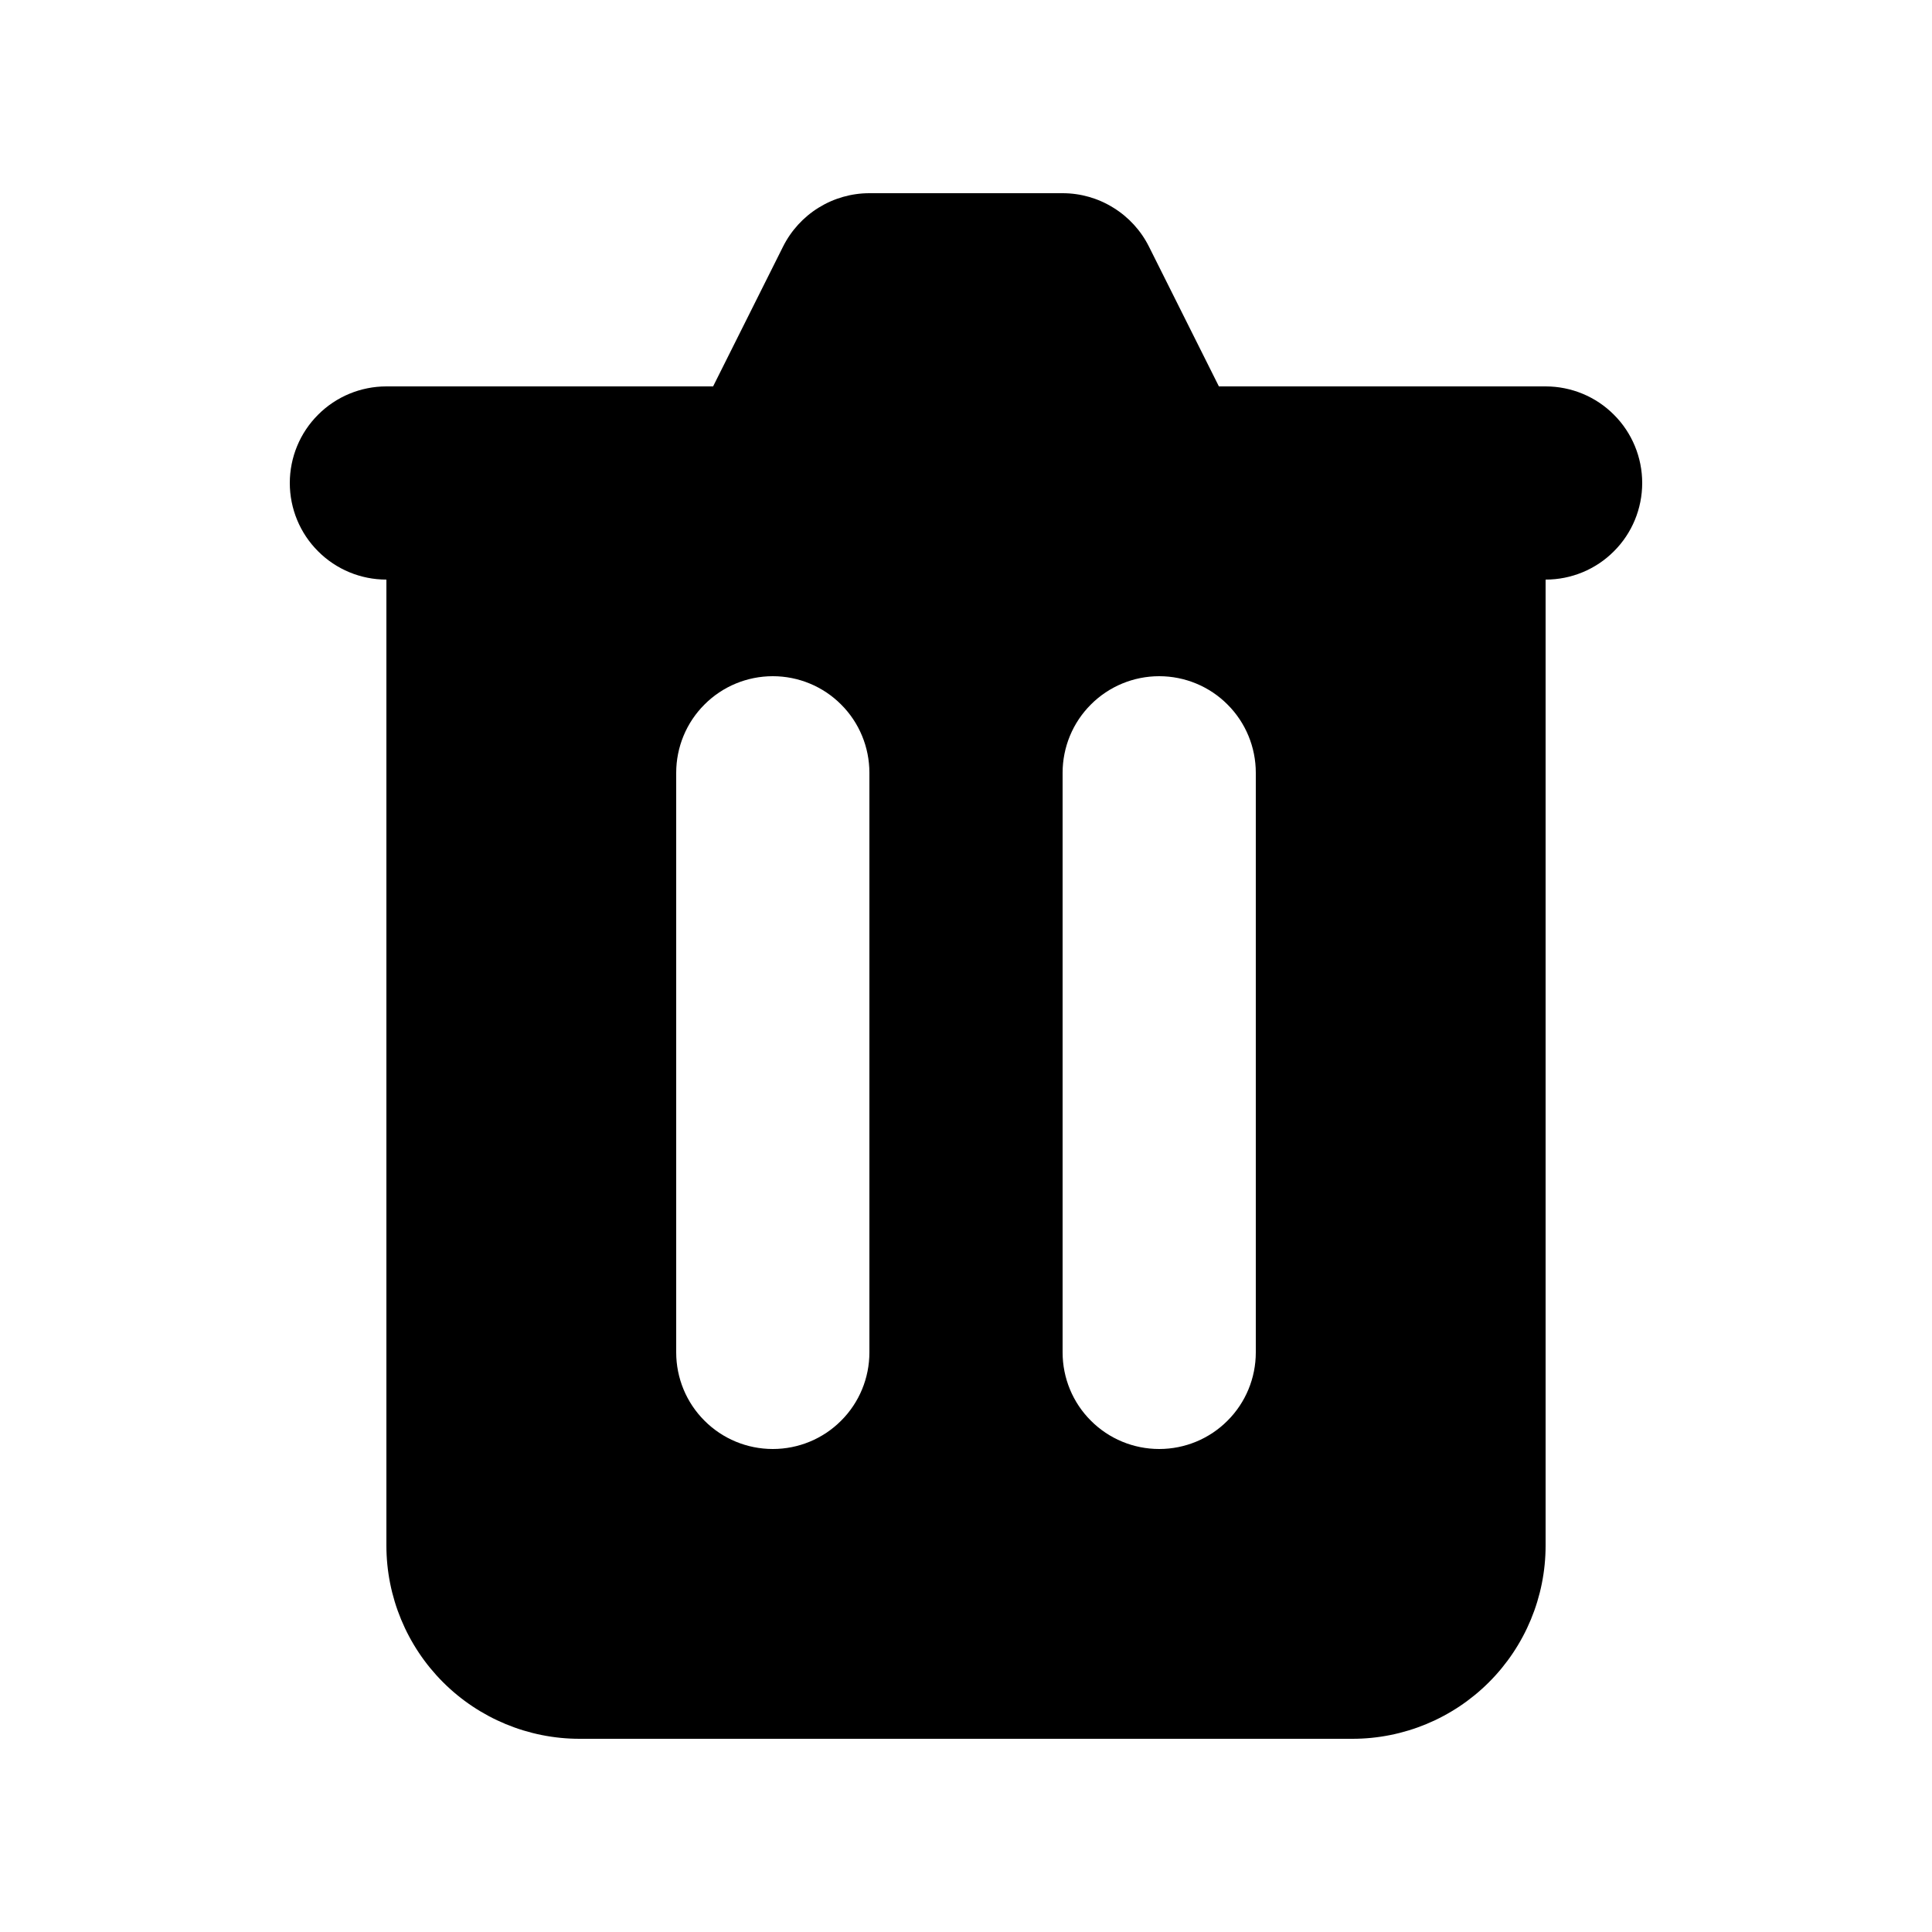
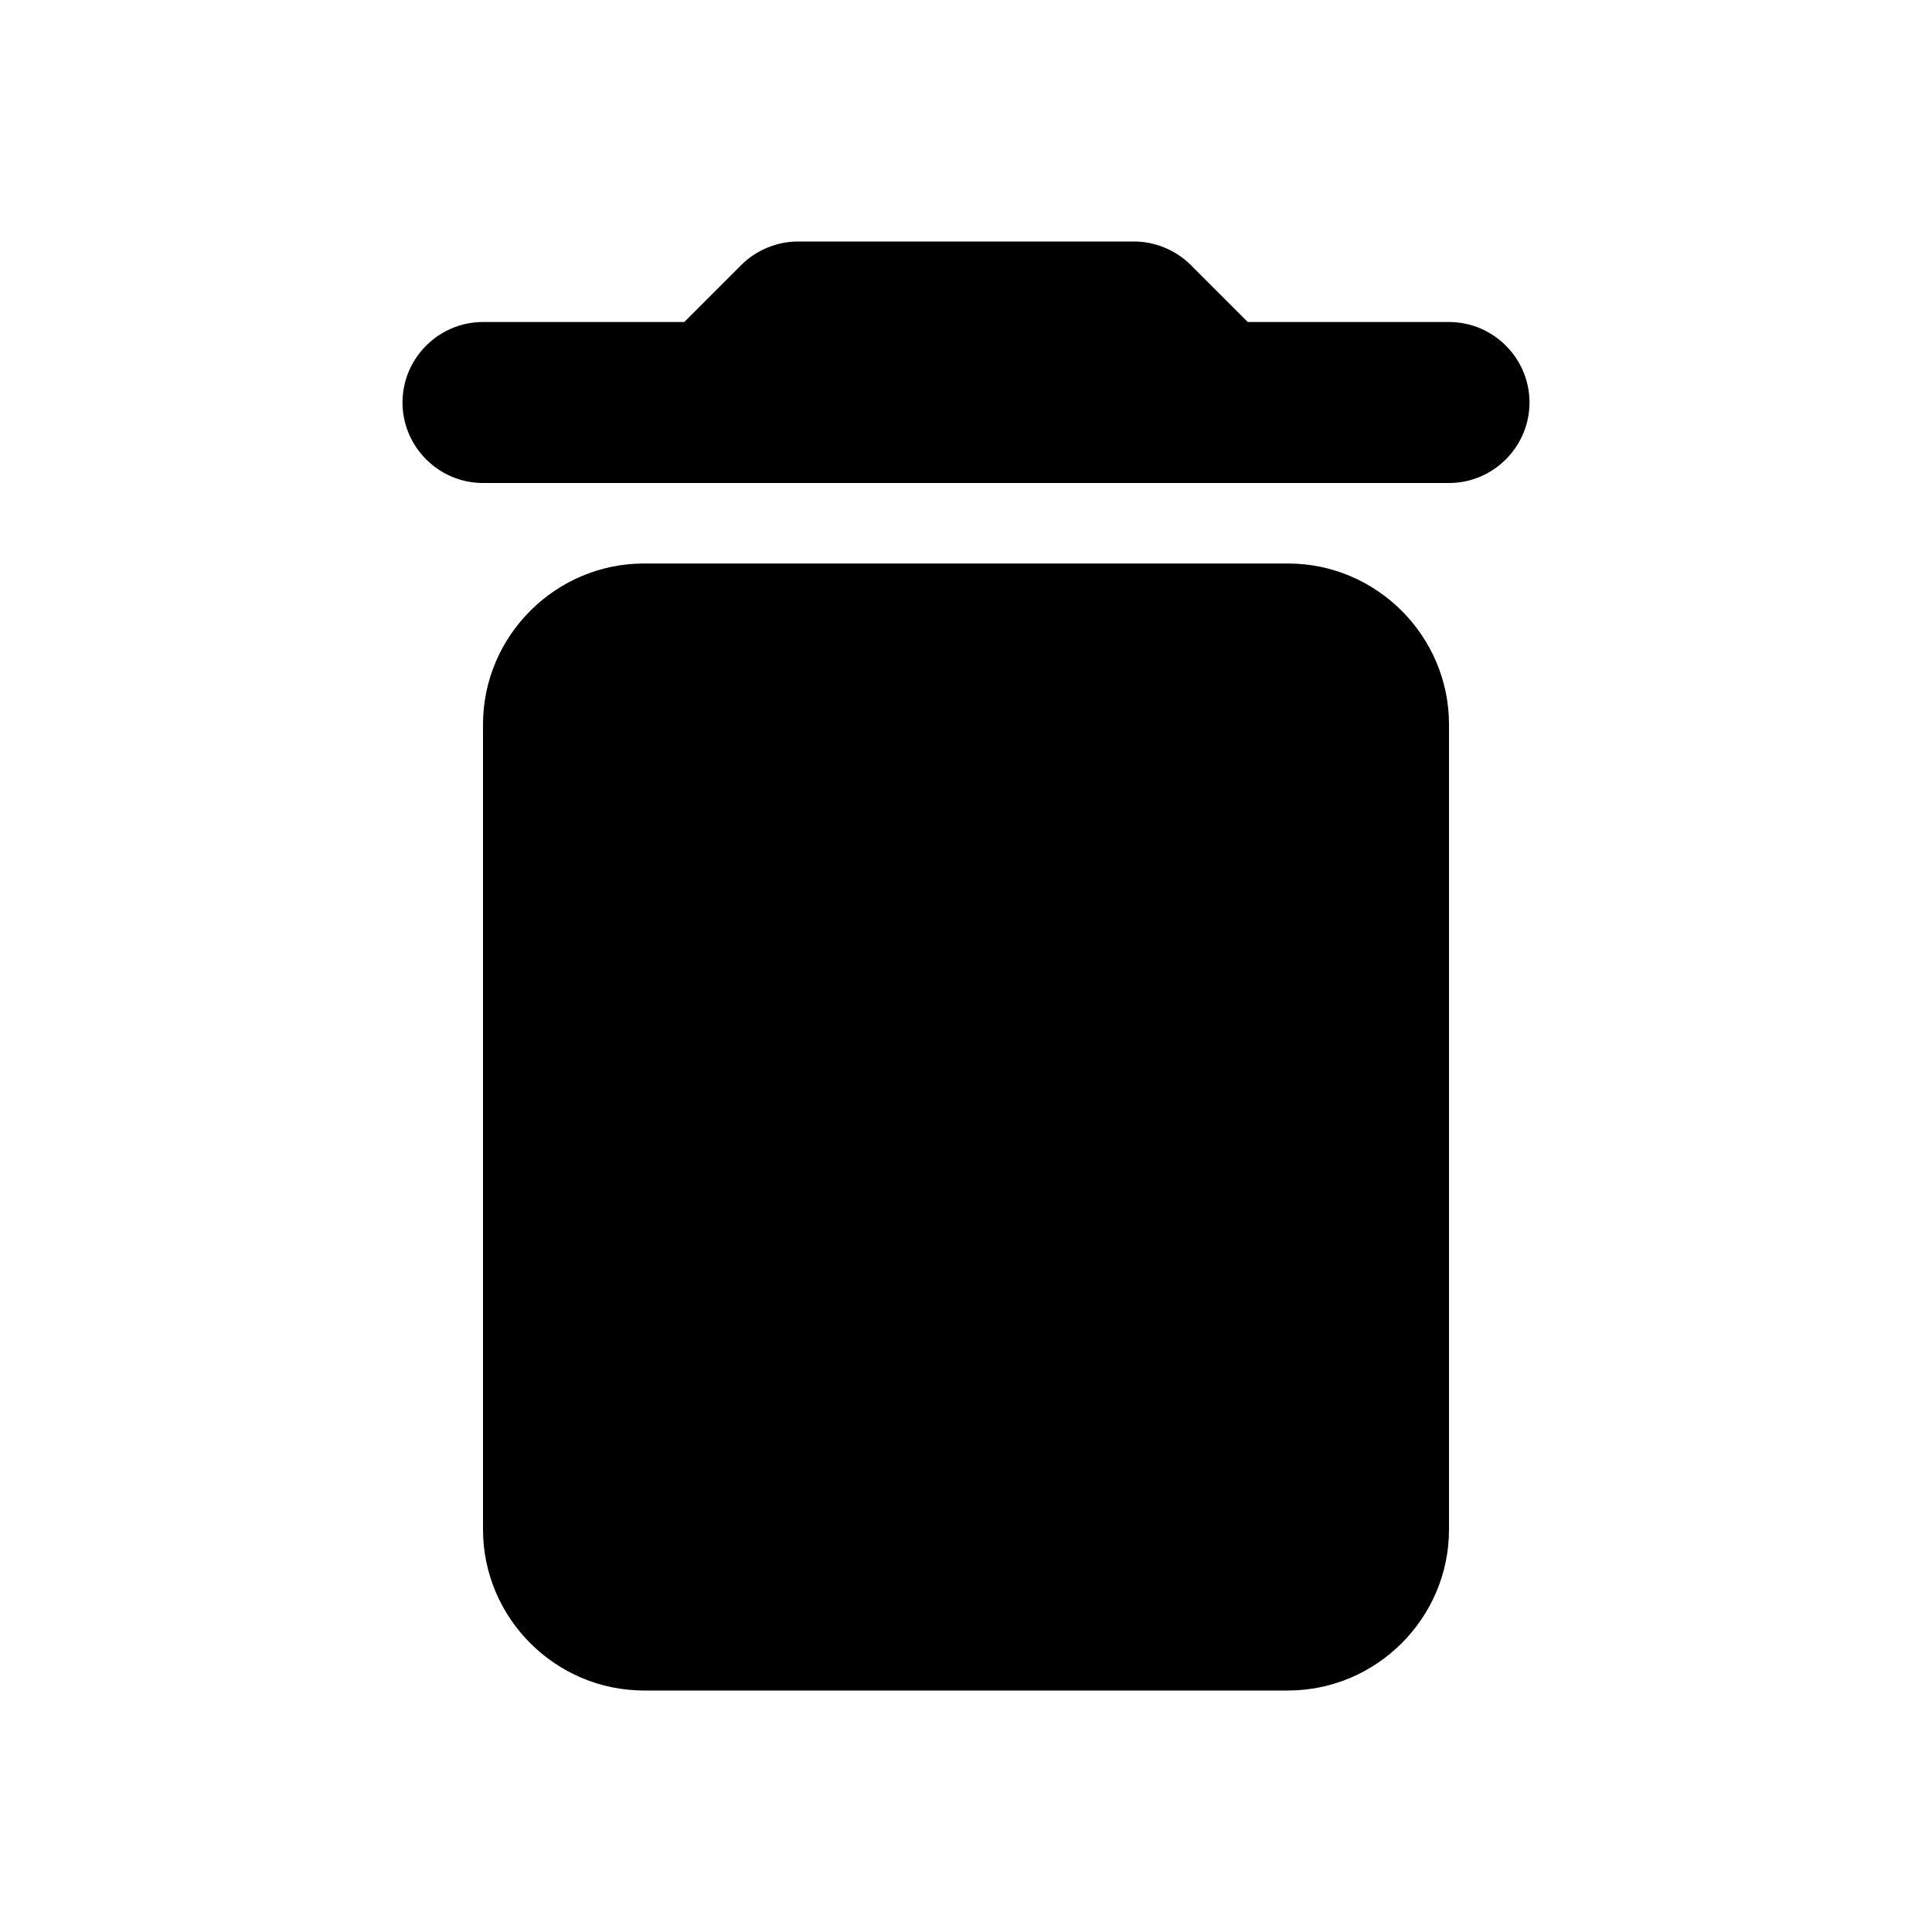
- <svg xmlns="http://www.w3.org/2000/svg" width="20" height="20" viewBox="0 0 20 20">
-   <path fill-rule="evenodd" clip-rule="evenodd" d="M9 2C8.814 2 8.632 2.052 8.474 2.15C8.317 2.247 8.189 2.387 8.106 2.553L7.382 4H4C3.735 4 3.48 4.105 3.293 4.293C3.105 4.48 3 4.735 3 5C3 5.265 3.105 5.52 3.293 5.707C3.48 5.895 3.735 6 4 6V16C4 16.53 4.211 17.039 4.586 17.414C4.961 17.789 5.47 18 6 18H14C14.53 18 15.039 17.789 15.414 17.414C15.789 17.039 16 16.53 16 16V6C16.265 6 16.52 5.895 16.707 5.707C16.895 5.52 17 5.265 17 5C17 4.735 16.895 4.48 16.707 4.293C16.52 4.105 16.265 4 16 4H12.618L11.894 2.553C11.811 2.387 11.683 2.247 11.525 2.15C11.368 2.052 11.186 2 11 2H9ZM7 8C7 7.735 7.105 7.48 7.293 7.293C7.48 7.105 7.735 7 8 7C8.265 7 8.52 7.105 8.707 7.293C8.895 7.48 9 7.735 9 8V14C9 14.265 8.895 14.52 8.707 14.707C8.52 14.895 8.265 15 8 15C7.735 15 7.48 14.895 7.293 14.707C7.105 14.52 7 14.265 7 14V8ZM12 7C11.735 7 11.48 7.105 11.293 7.293C11.105 7.48 11 7.735 11 8V14C11 14.265 11.105 14.52 11.293 14.707C11.48 14.895 11.735 15 12 15C12.265 15 12.52 14.895 12.707 14.707C12.895 14.52 13 14.265 13 14V8C13 7.735 12.895 7.48 12.707 7.293C12.52 7.105 12.265 7 12 7Z" />
+ <svg xmlns="http://www.w3.org/2000/svg" width="24" height="24" viewBox="0 0 24 24">
+   <path d="M6 19c0 1.1.9 2 2 2h8c1.1 0 2-.9 2-2V9c0-1.1-.9-2-2-2H8c-1.1 0-2 .9-2 2v10zM18 4h-2.5l-.71-.71c-.18-.18-.44-.29-.7-.29H9.91c-.26 0-.52.11-.7.29L8.5 4H6c-.55 0-1 .45-1 1s.45 1 1 1h12c.55 0 1-.45 1-1s-.45-1-1-1z" />
</svg>
